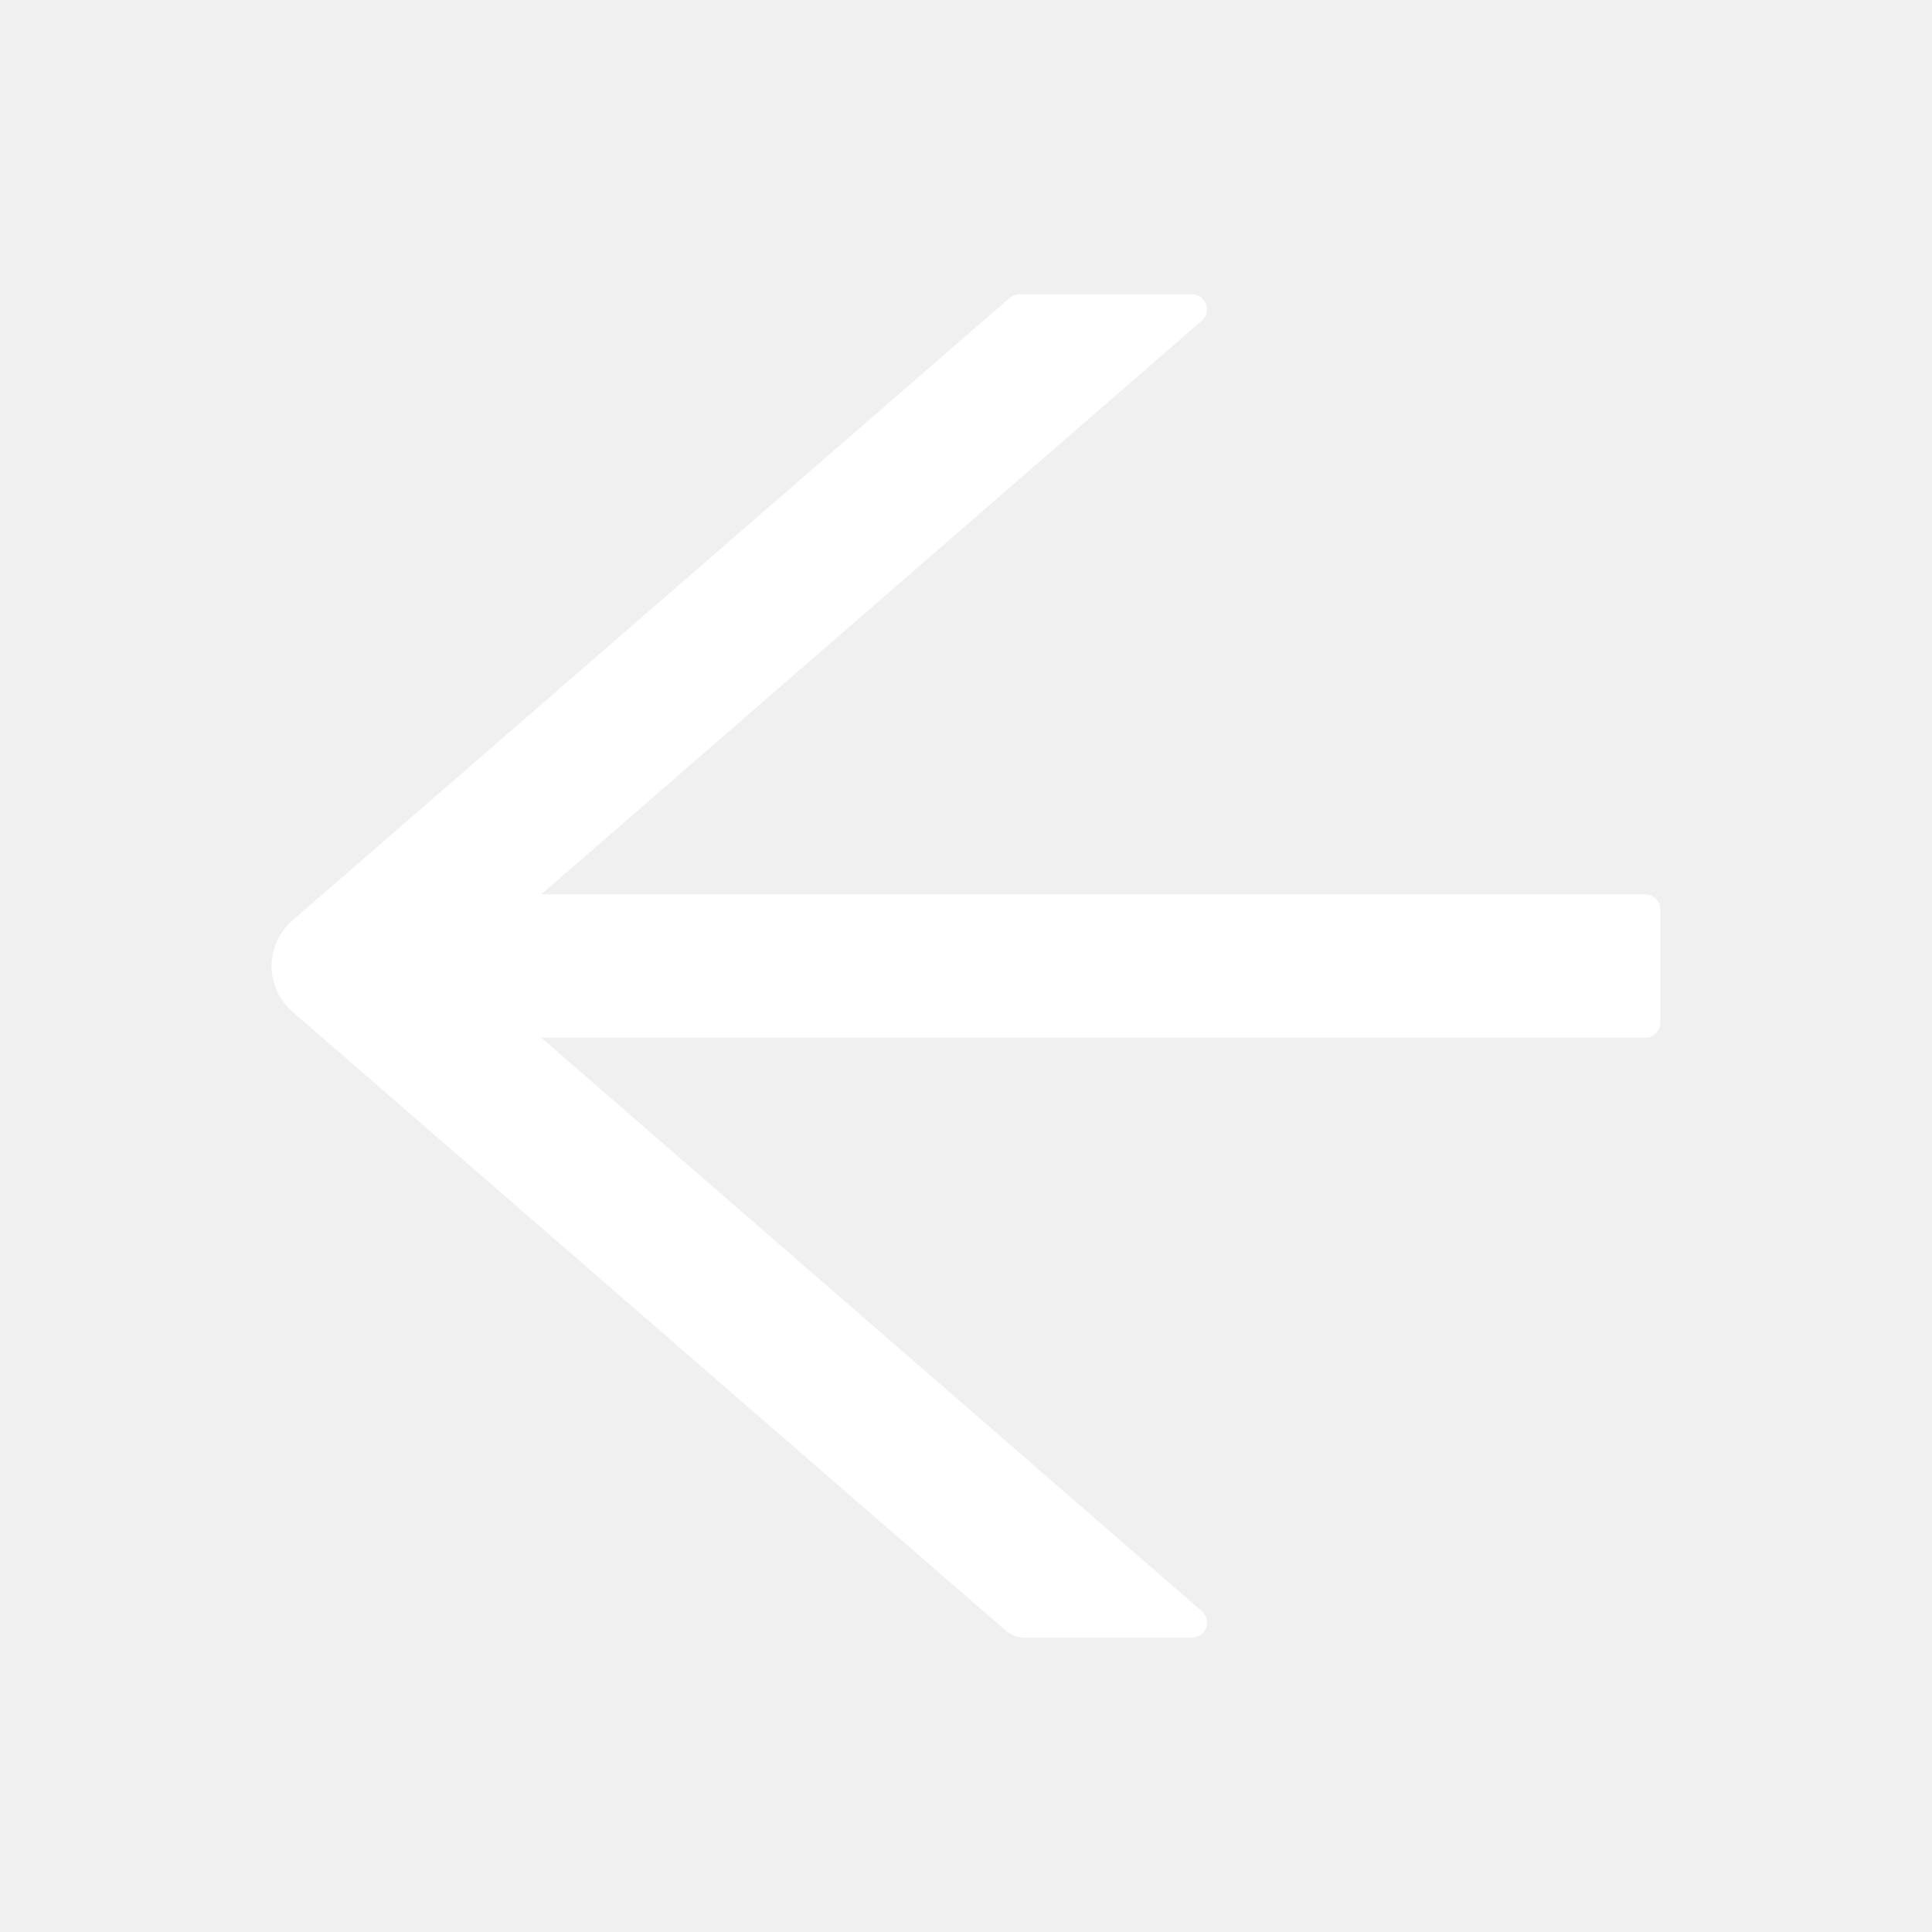
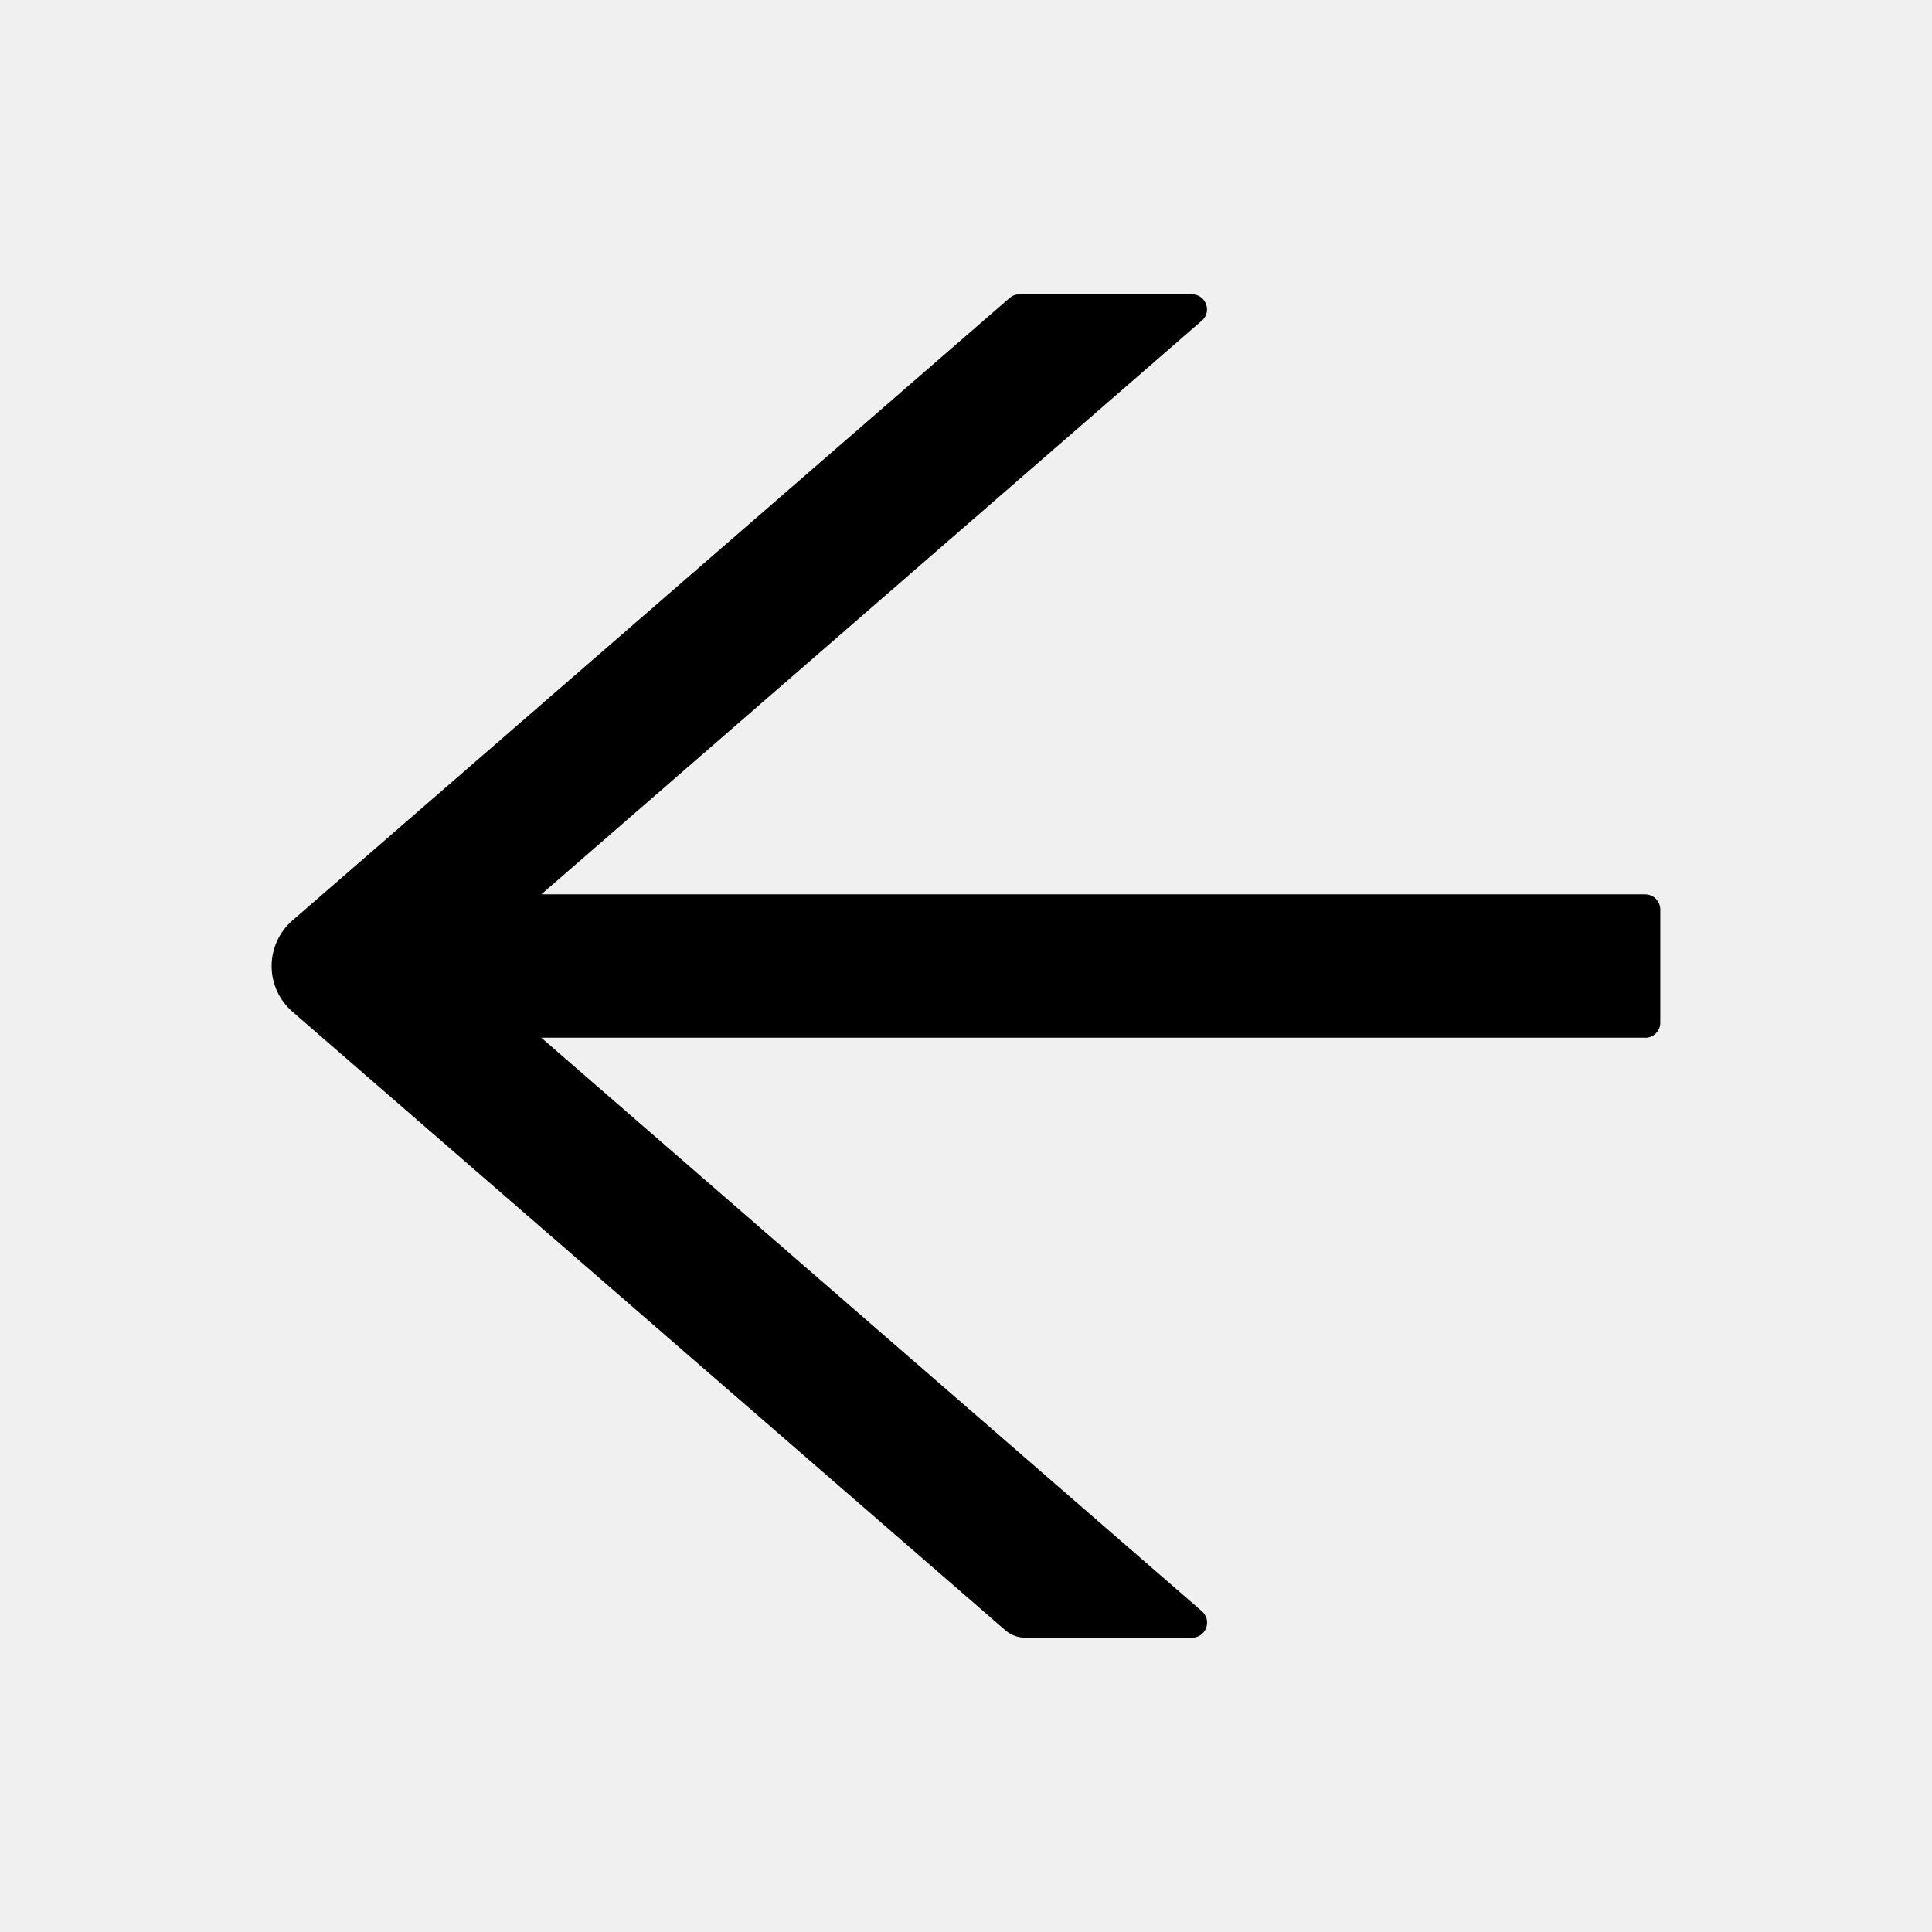
- <svg xmlns="http://www.w3.org/2000/svg" fill="none" viewBox="0 0 24 24">
-   <path fill="#fff" d="M20.438 12.89H6.723l8.208 7.126a.187.187 0 0 1-.122.328h-2.074a.376.376 0 0 1-.246-.092l-8.857-7.685a.75.75 0 0 1 0-1.132l8.908-7.732a.185.185 0 0 1 .122-.047h2.145c.173 0 .253.216.122.328L6.724 11.11h13.713c.104 0 .188.085.188.188v1.406a.188.188 0 0 1-.188.188Z" />
+ <svg xmlns="http://www.w3.org/2000/svg" viewBox="0 0 24 24">
+   <path d="M20.438 12.89H6.723l8.208 7.126a.187.187 0 0 1-.122.328h-2.074a.376.376 0 0 1-.246-.092l-8.857-7.685a.75.75 0 0 1 0-1.132l8.908-7.732a.185.185 0 0 1 .122-.047h2.145c.173 0 .253.216.122.328L6.724 11.11h13.713c.104 0 .188.085.188.188v1.406a.188.188 0 0 1-.188.188Z" />
</svg>
